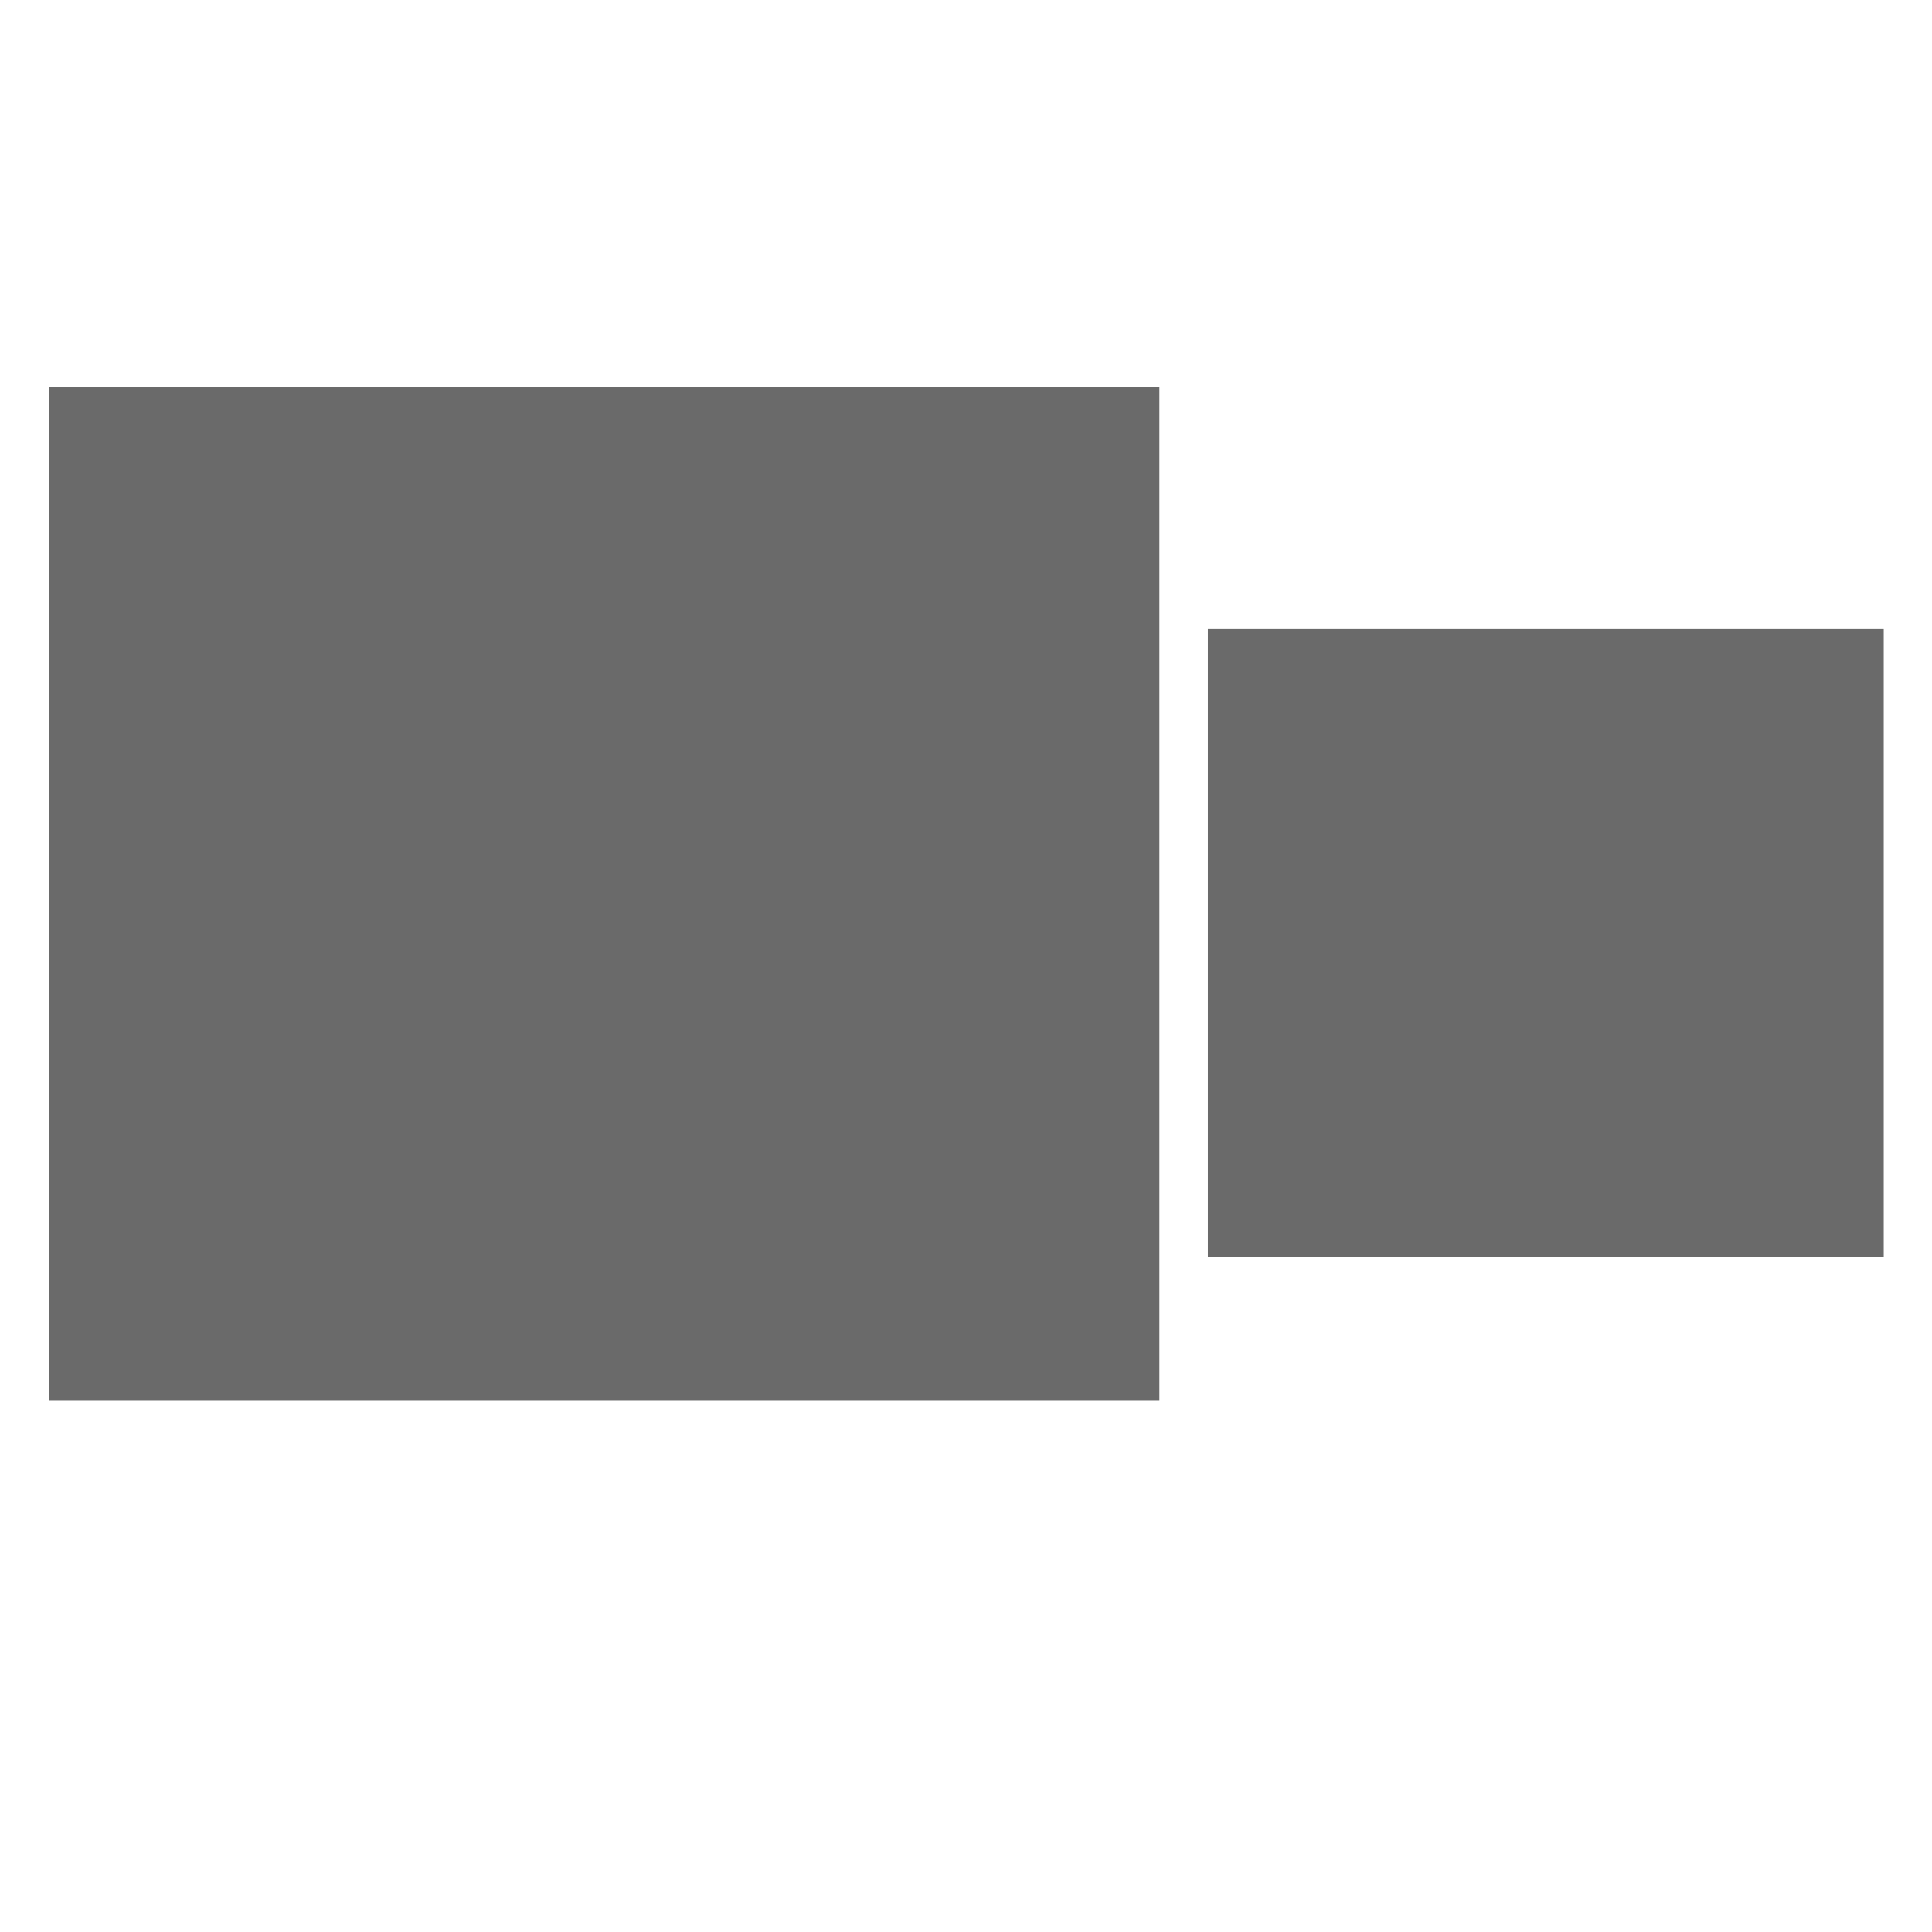
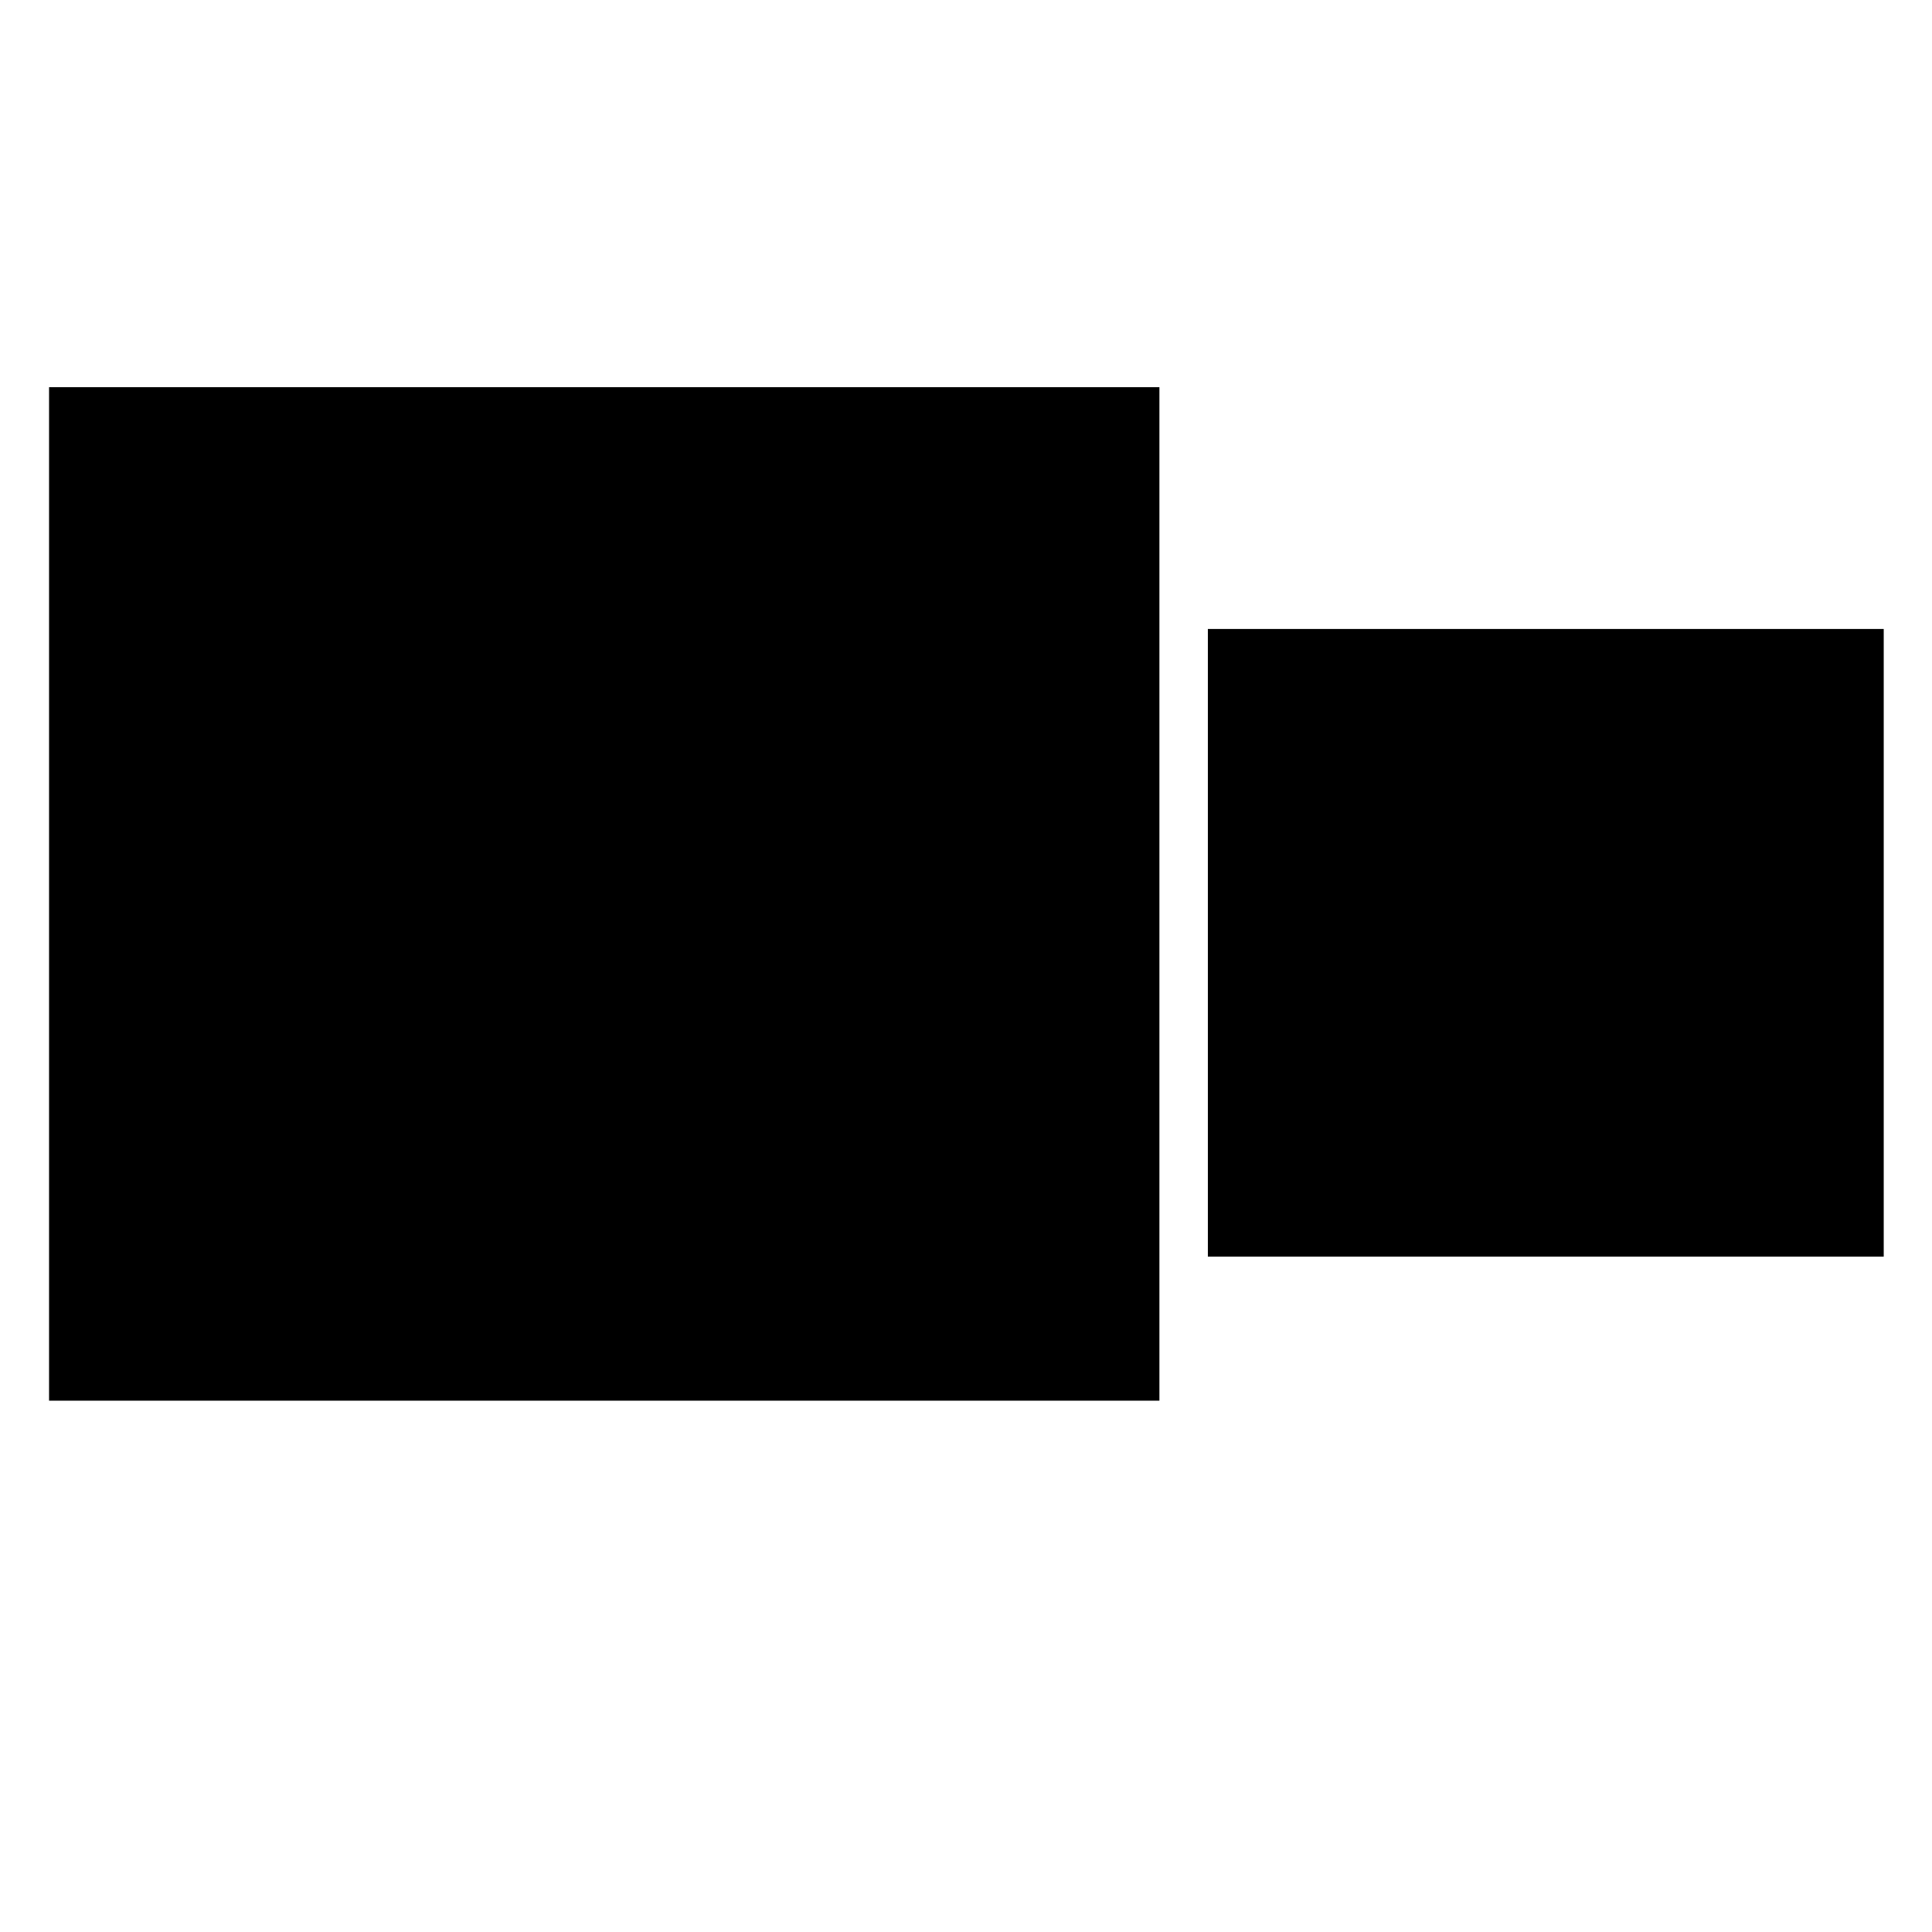
<svg xmlns="http://www.w3.org/2000/svg" width="100%" height="100%" viewBox="0 0 40 40" version="1.1" xml:space="preserve" style="fill-rule:evenodd;clip-rule:evenodd;stroke-linejoin:round;stroke-miterlimit:2;">
  <g transform="matrix(-0.620305,0,0,0.839332,25.2077,0.462208)">
-     <rect x="1.94" y="9" width="37.06" height="25" style="fill:rgb(106,106,106);" />
+     <rect x="1.94" y="9" width="37.06" height="25" />
  </g>
  <g transform="matrix(-0.636035,0,0,0.866362,39.6365,-5.1715)">
-     <rect x="1" y="21" width="22" height="15" style="fill:rgb(106,106,106);" />
+     <rect x="1" y="21" width="22" height="15" />
  </g>
</svg>
